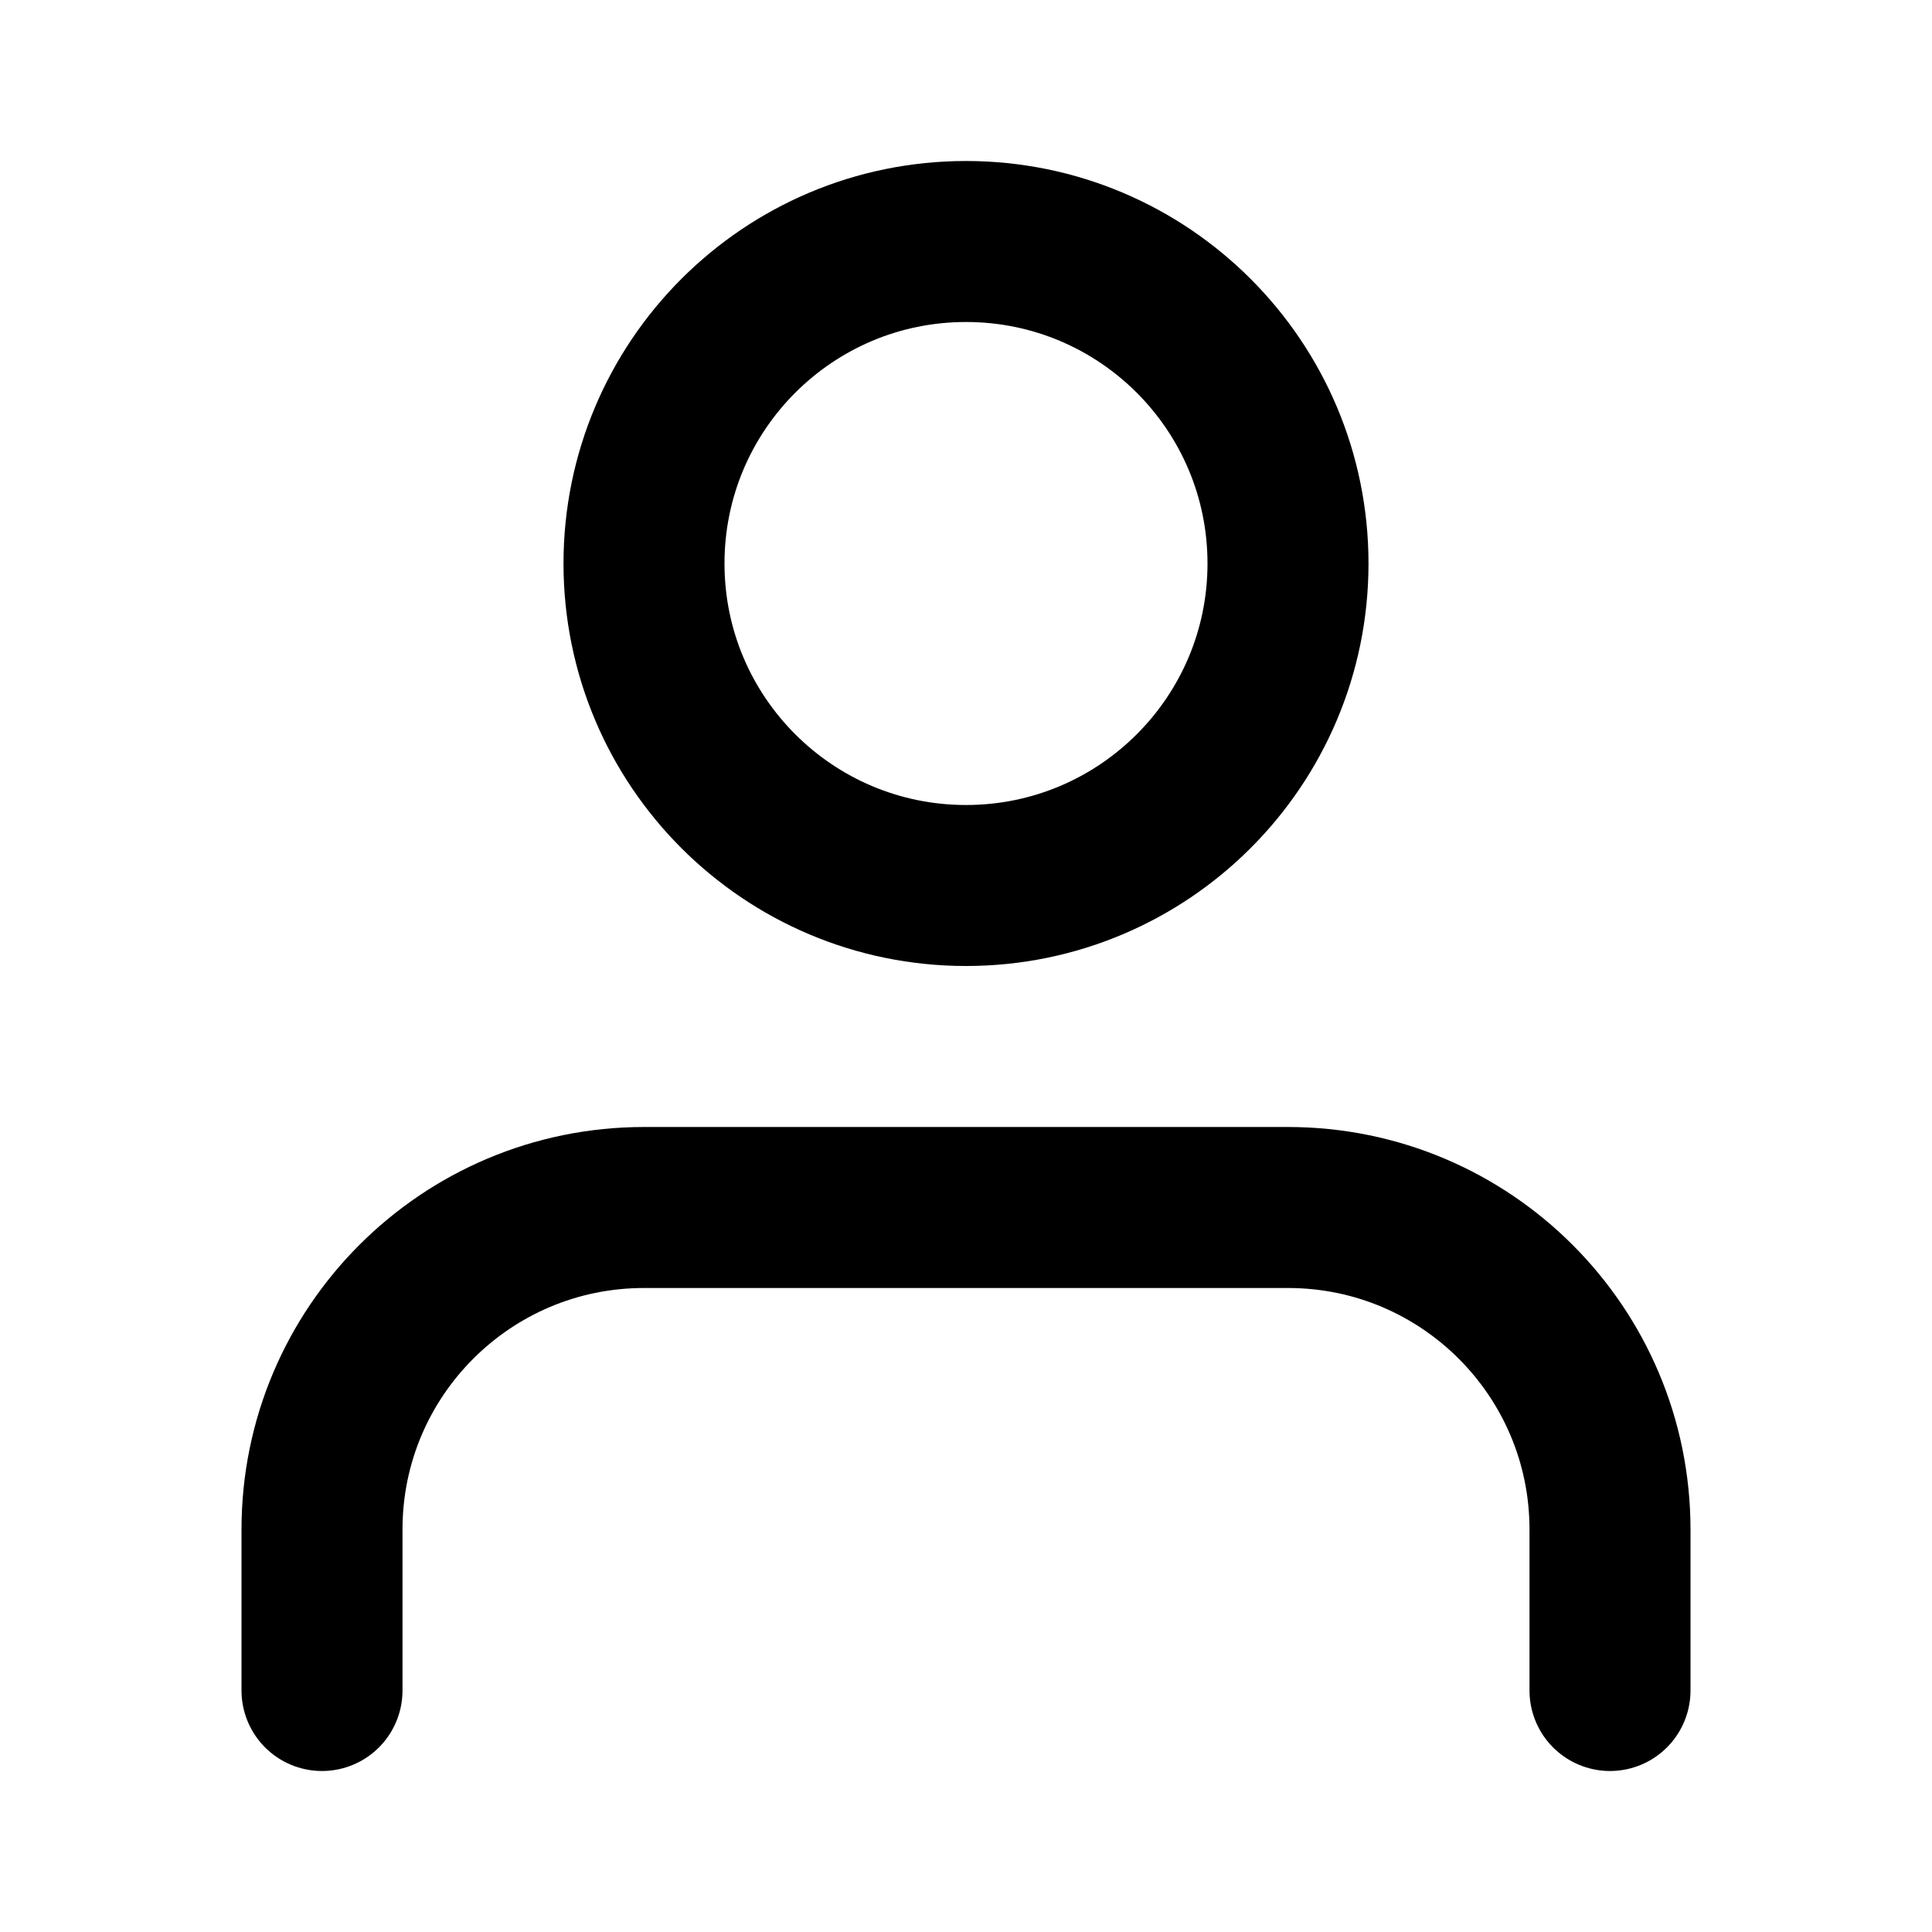
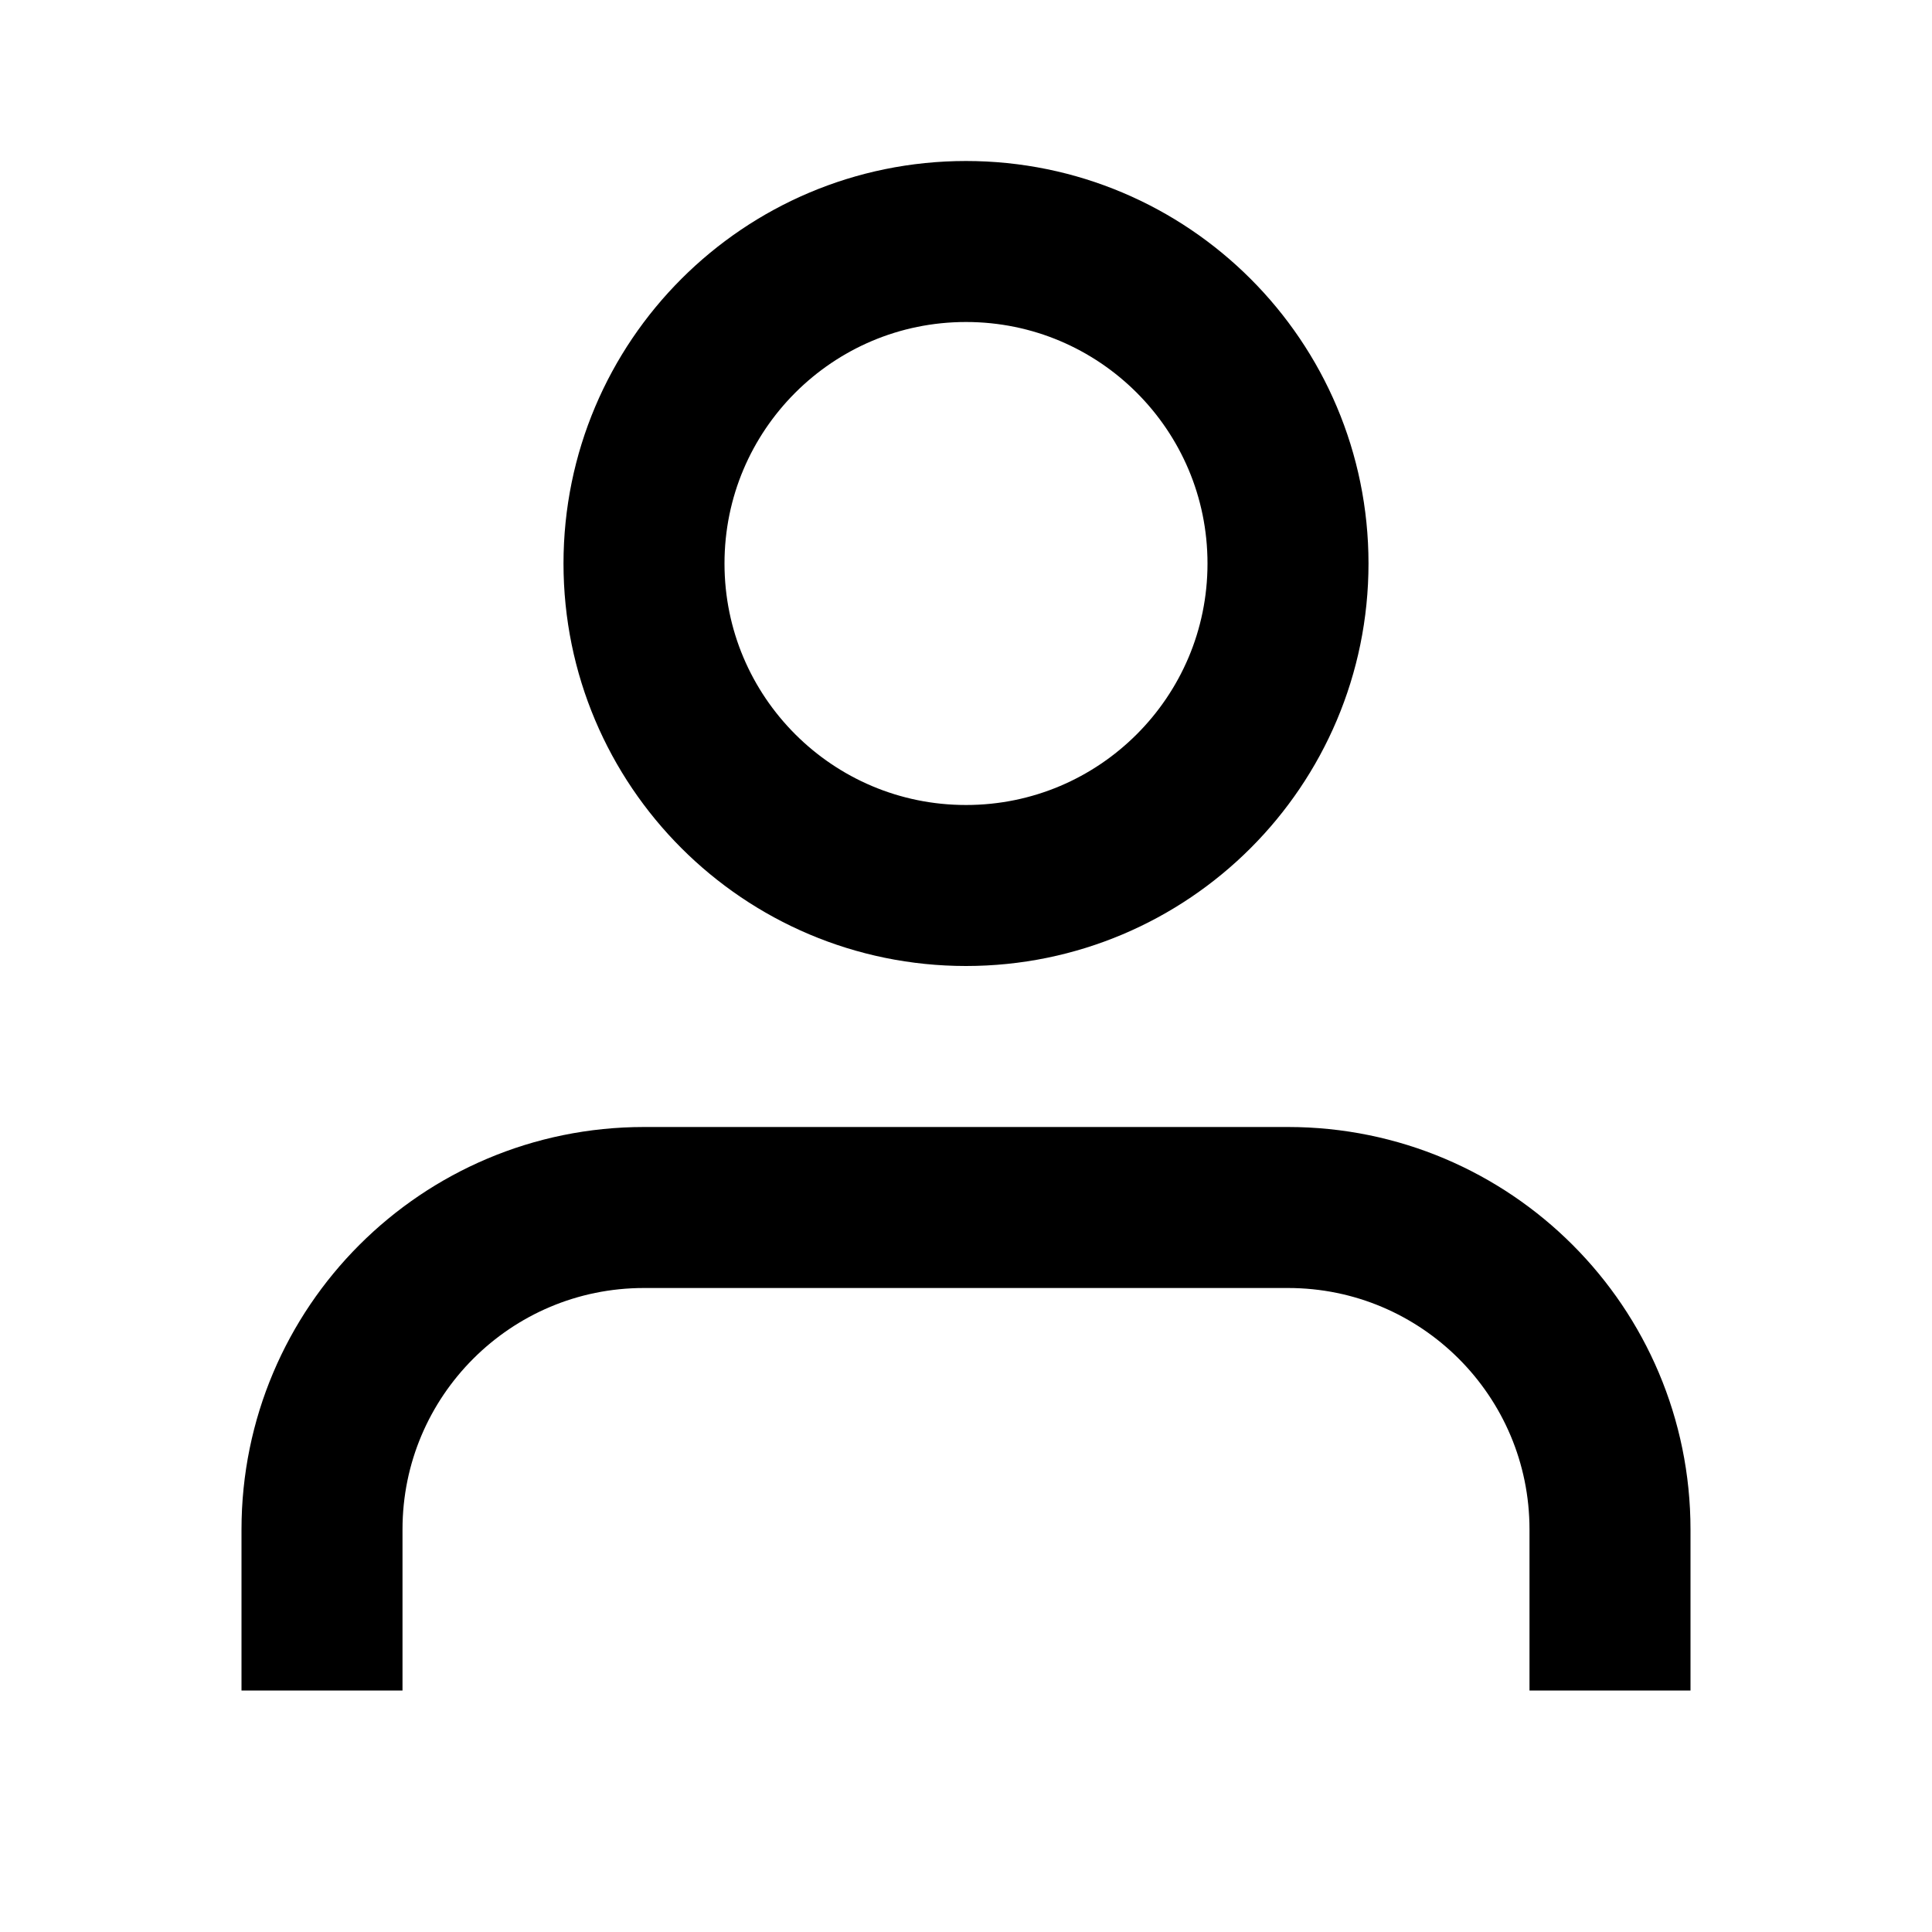
- <svg xmlns="http://www.w3.org/2000/svg" width="20" height="20" viewBox="0 0 24 24" fill="none" stroke="currentColor" stroke-width="2" stroke-linecap="round" stroke-linejoin="round" class="feather feather-user">
+ <svg xmlns="http://www.w3.org/2000/svg" width="20" height="20" viewBox="0 0 24 24" fill="none" stroke="currentColor" stroke-width="2" strokeLinecap="round" stroke-linejoin="round" class="feather feather-user">
  <path d="M20 21v-2a4 4 0 0 0-4-4H8a4 4 0 0 0-4 4v2" />
  <circle cx="12" cy="7" r="4" />
</svg>
